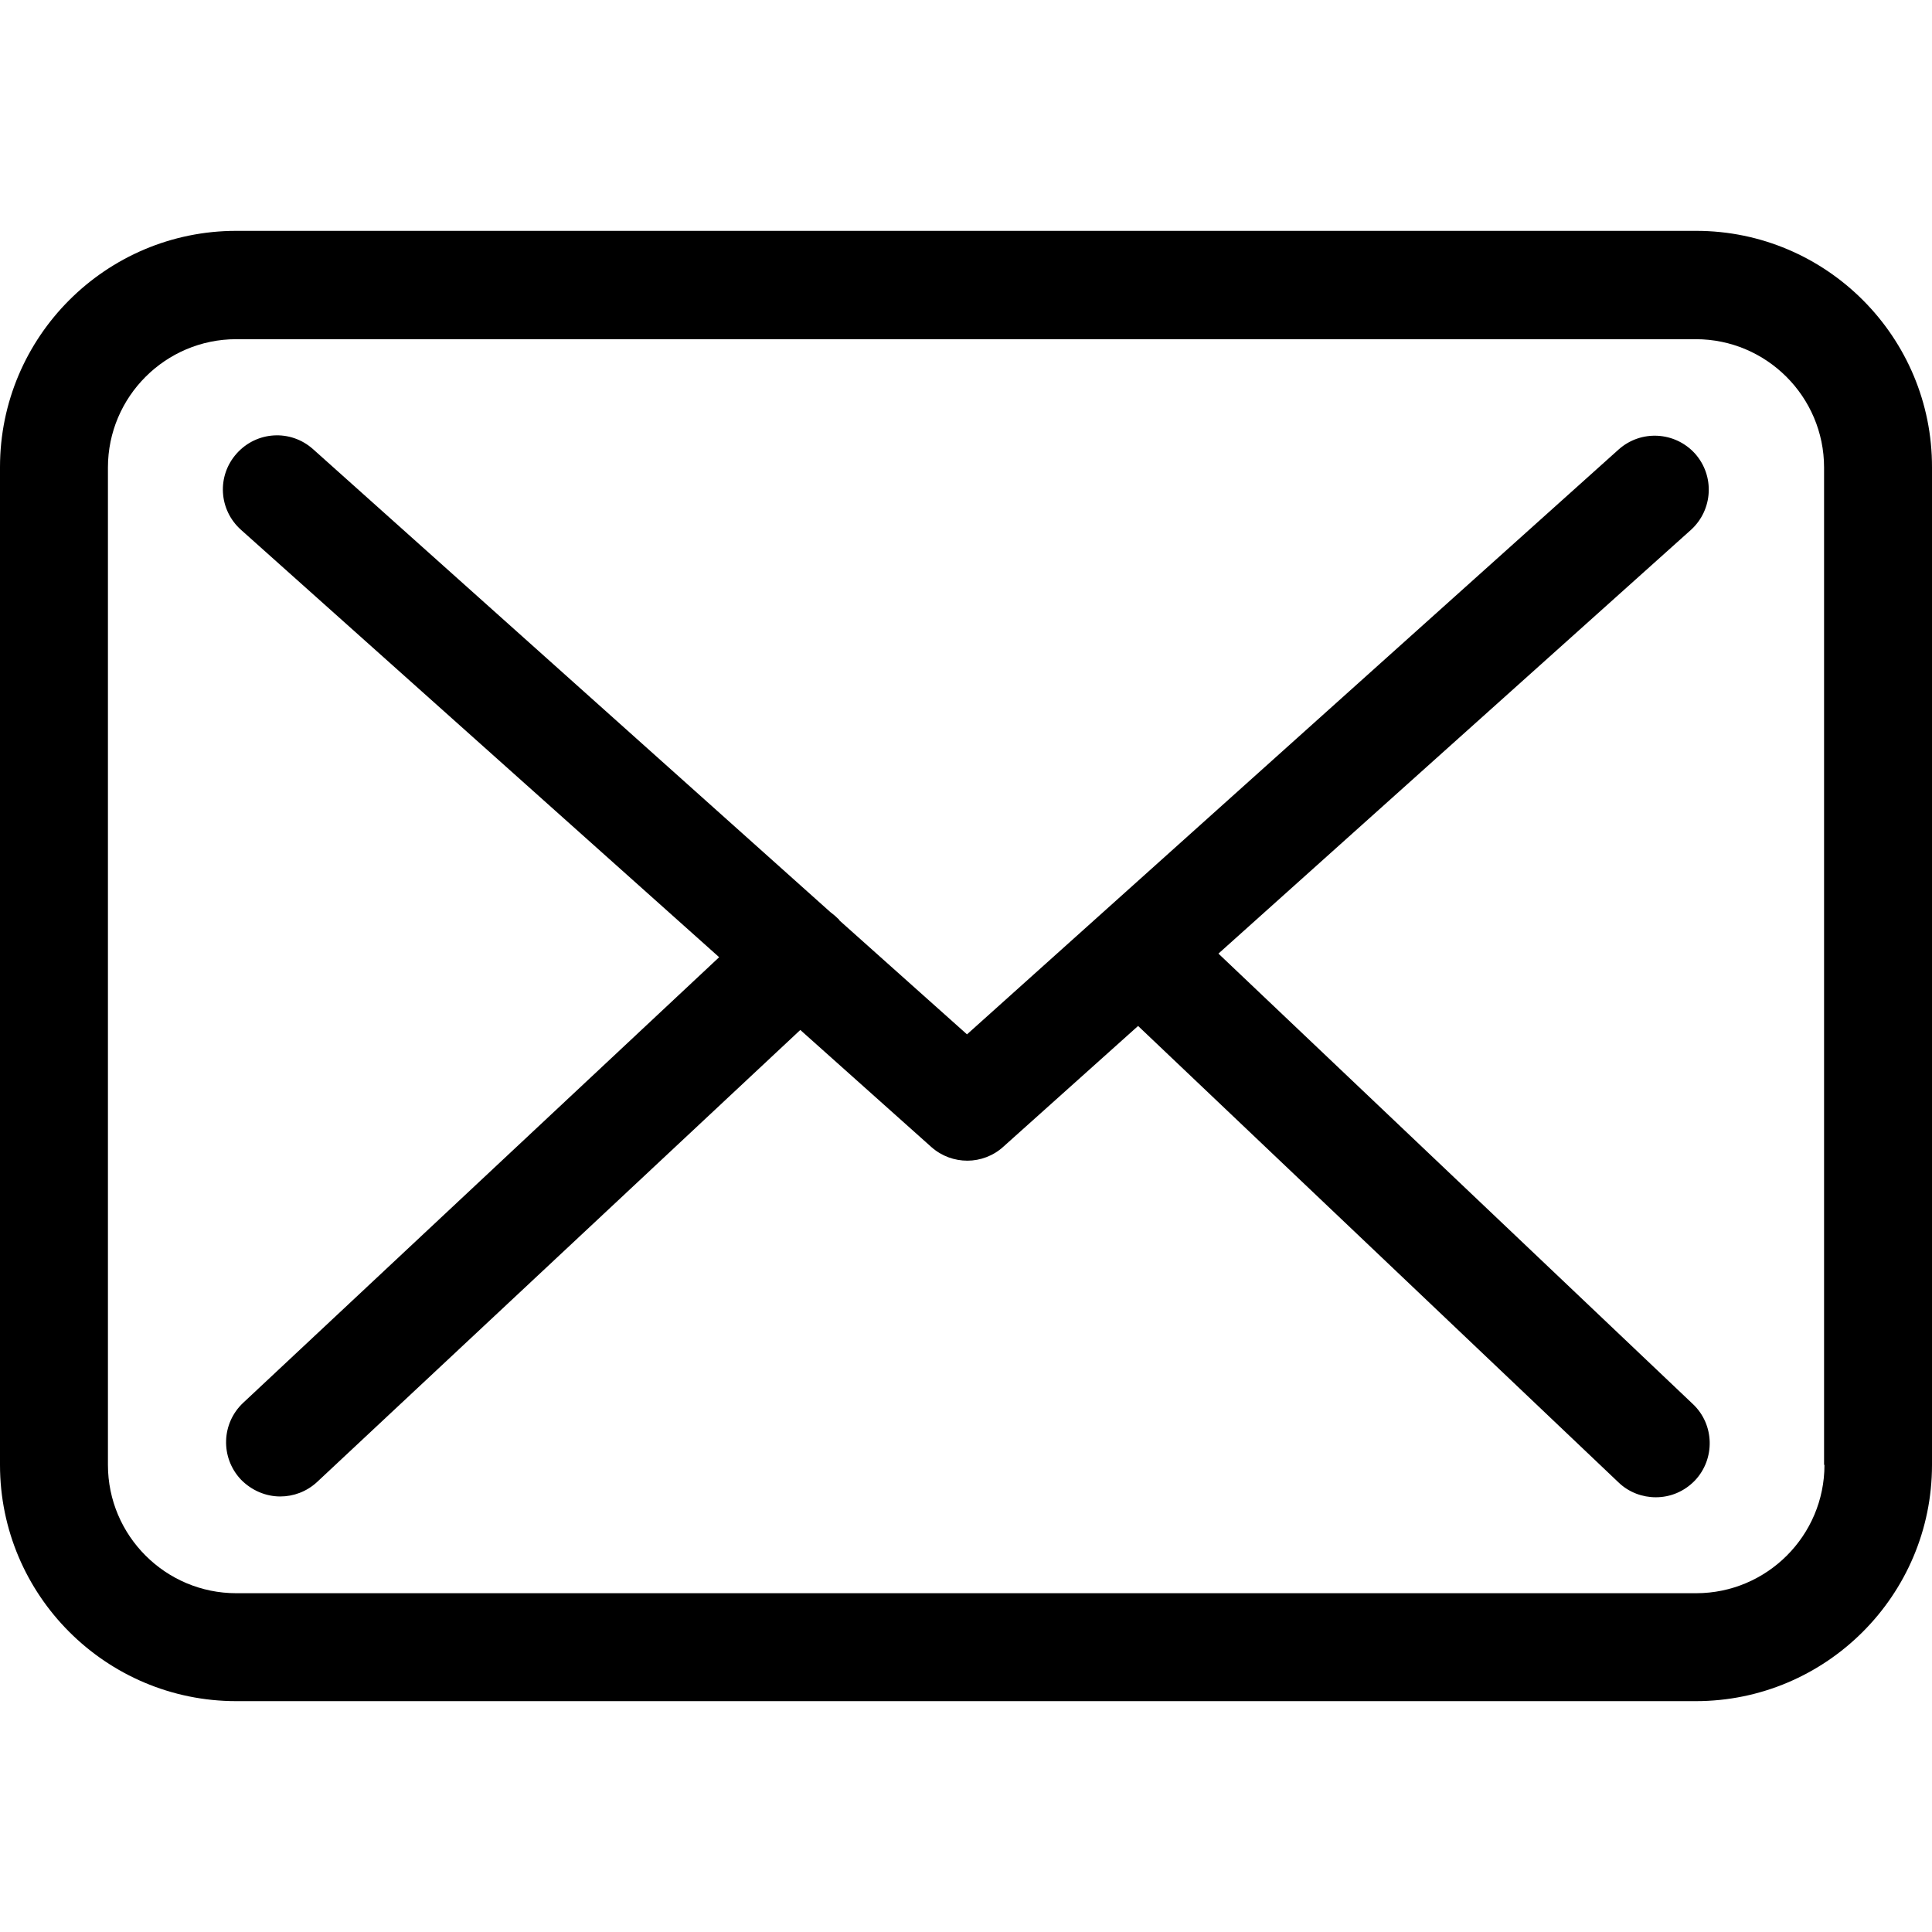
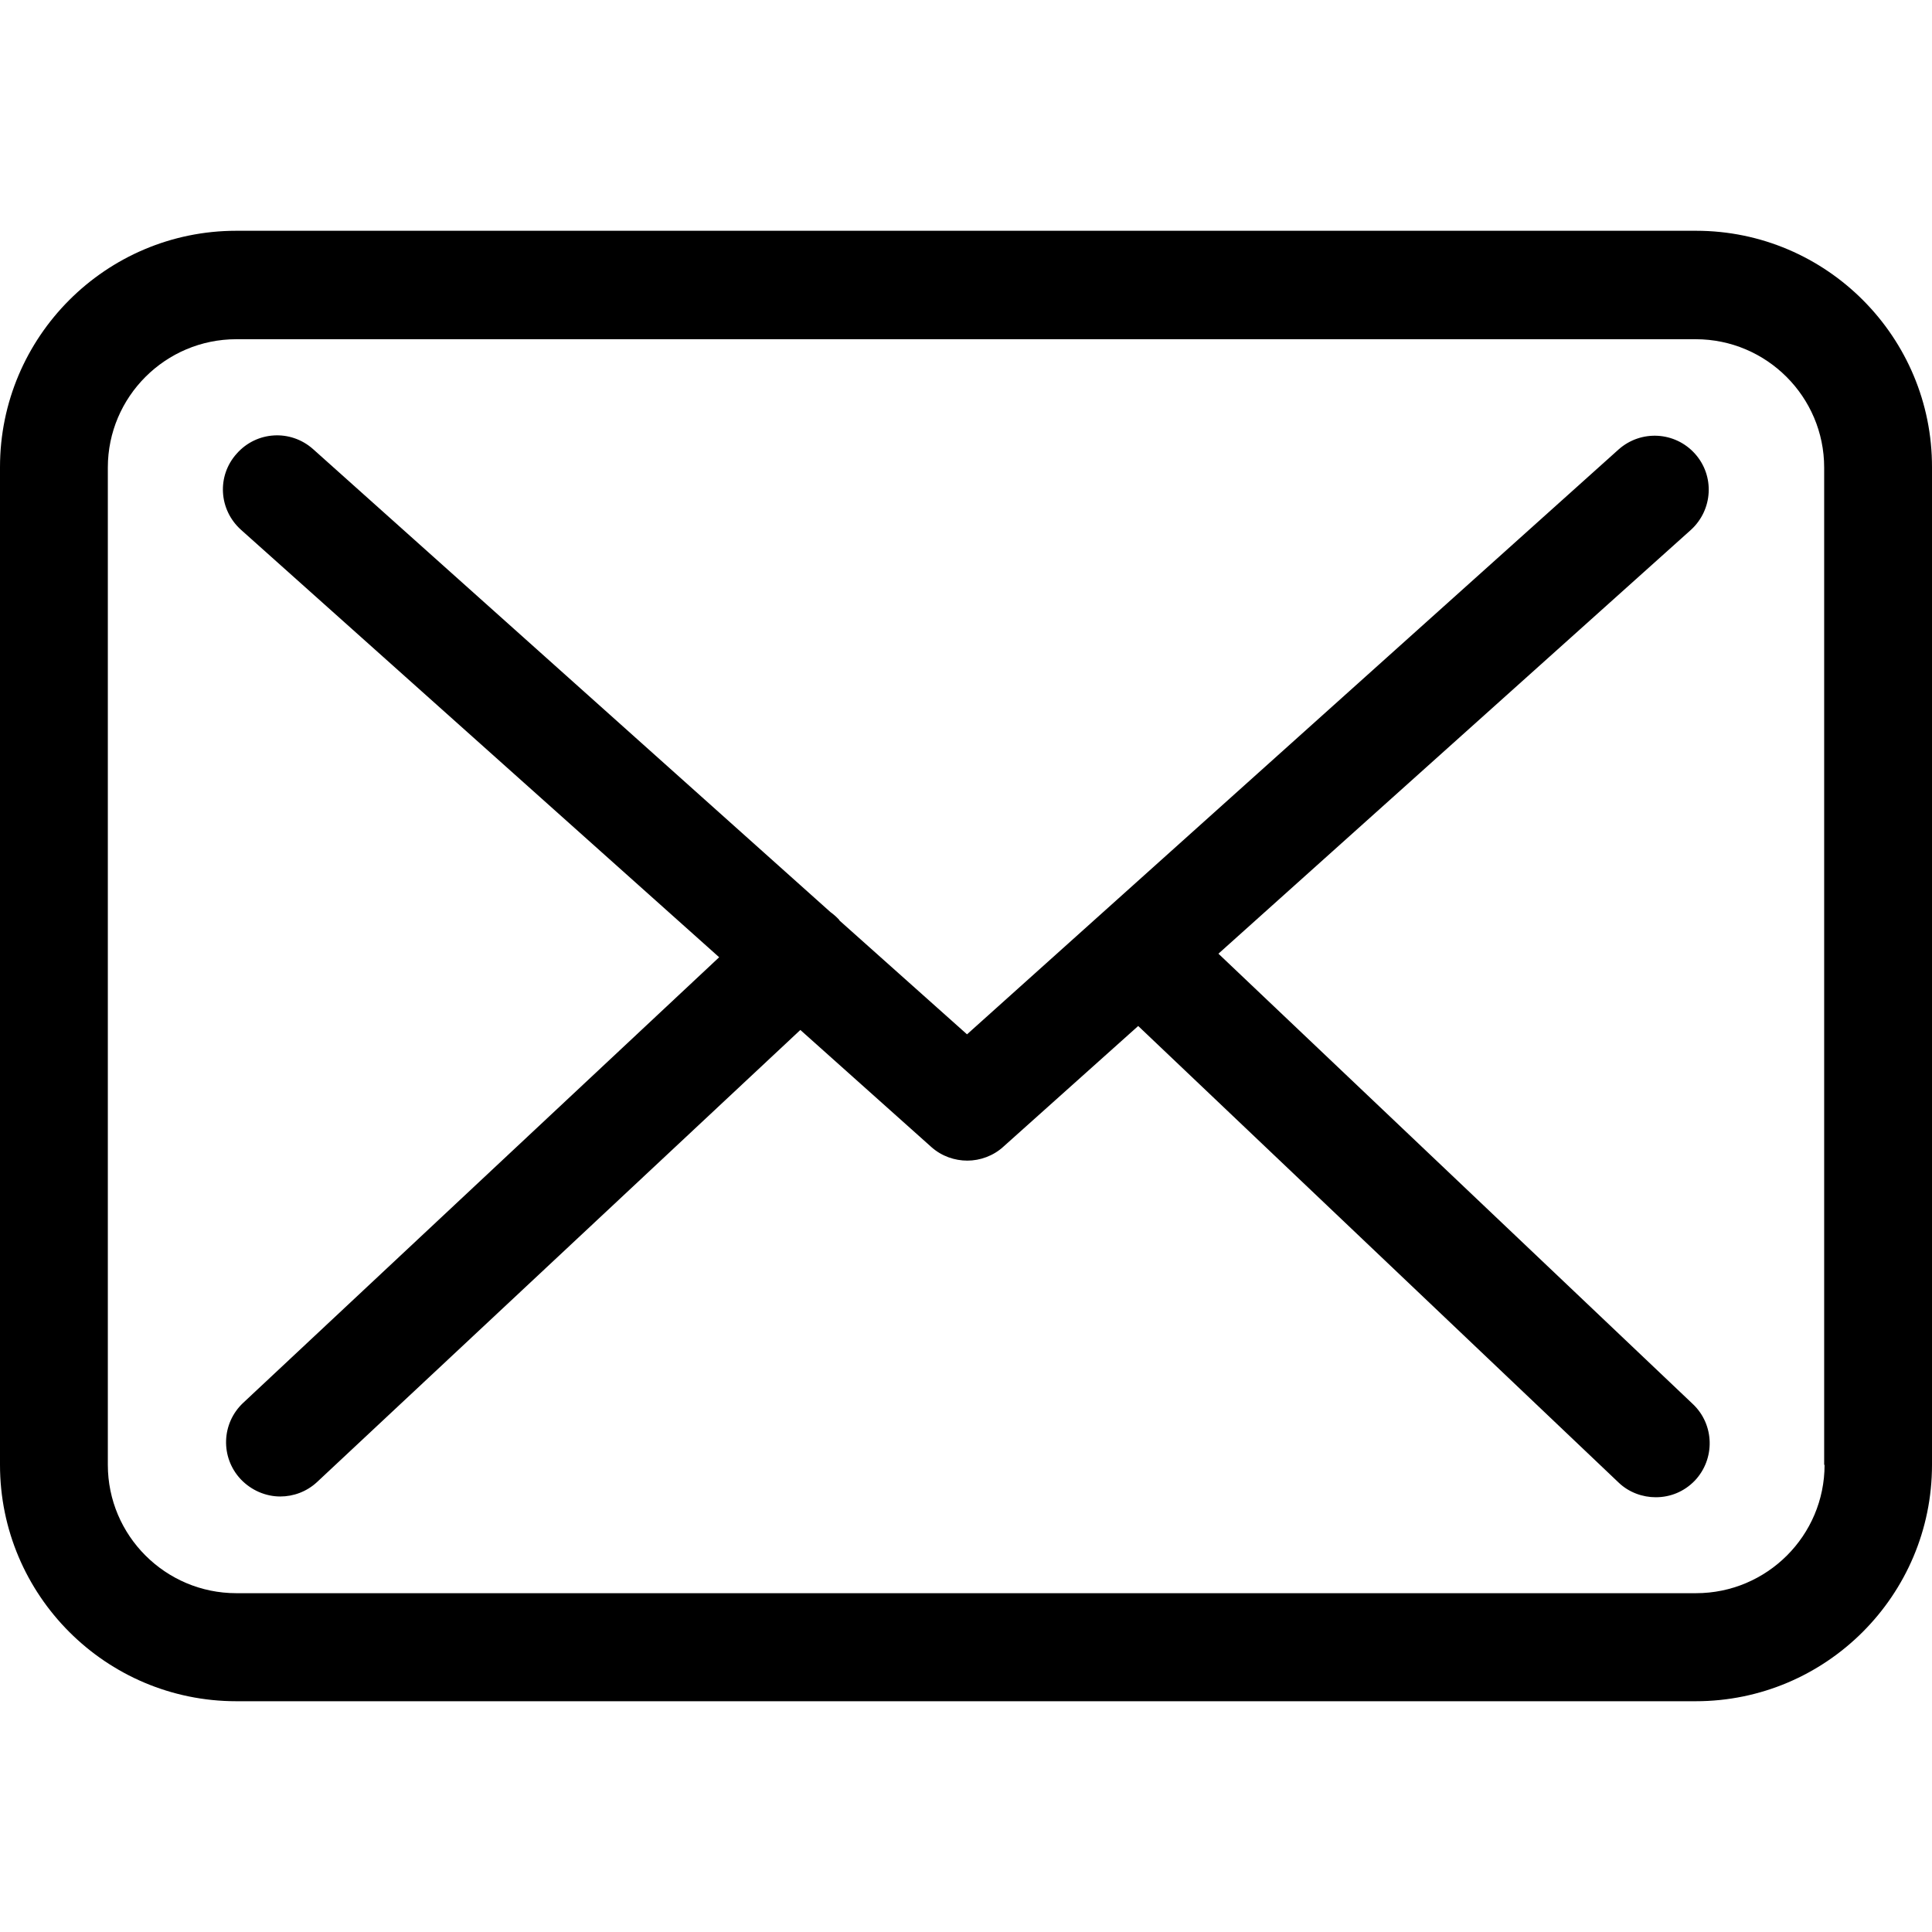
- <svg xmlns="http://www.w3.org/2000/svg" version="1.1" id="Capa_1" x="0px" y="0px" viewBox="0 0 483.3 483.3" style="enable-background:new 0 0 483.3 483.3;" xml:space="preserve">
-   <g>
-     <g>
-       <path d="M424.3,57.75H59.1c-32.6,0-59.1,26.5-59.1,59.1v249.6c0,32.6,26.5,59.1,59.1,59.1h365.1c32.6,0,59.1-26.5,59.1-59.1    v-249.5C483.4,84.35,456.9,57.75,424.3,57.75z M456.4,366.45c0,17.7-14.4,32.1-32.1,32.1H59.1c-17.7,0-32.1-14.4-32.1-32.1v-249.5    c0-17.7,14.4-32.1,32.1-32.1h365.1c17.7,0,32.1,14.4,32.1,32.1v249.5H456.4z" />
-       <path d="M304.8,238.55l118.2-106c5.5-5,6-13.5,1-19.1c-5-5.5-13.5-6-19.1-1l-163,146.3l-31.8-28.4c-0.1-0.1-0.2-0.2-0.2-0.3    c-0.7-0.7-1.4-1.3-2.2-1.9L78.3,112.35c-5.6-5-14.1-4.5-19.1,1.1c-5,5.6-4.5,14.1,1.1,19.1l119.6,106.9L60.8,350.95    c-5.4,5.1-5.7,13.6-0.6,19.1c2.7,2.8,6.3,4.3,9.9,4.3c3.3,0,6.6-1.2,9.2-3.6l120.9-113.1l32.8,29.3c2.6,2.3,5.8,3.4,9,3.4    c3.2,0,6.5-1.2,9-3.5l33.7-30.2l120.2,114.2c2.6,2.5,6,3.7,9.3,3.7c3.6,0,7.1-1.4,9.8-4.2c5.1-5.4,4.9-14-0.5-19.1L304.8,238.55z" />
-     </g>
+ <svg xmlns="http://www.w3.org/2000/svg" width="38pt" height="38pt" viewBox="0 0 38 38" version="1.1">
+   <g id="surface1">
+     <path style=" stroke:none;fill-rule:nonzero;fill:rgb(0%,0%,0%);fill-opacity:1;" d="M 33.359 4.539 L 4.648 4.539 C 2.082 4.539 0 6.625 0 9.188 L 0 28.812 C 0 31.375 2.082 33.461 4.648 33.461 L 33.352 33.461 C 35.918 33.461 38 31.375 38 28.812 L 38 9.195 C 38.008 6.633 35.926 4.539 33.359 4.539 Z M 35.887 28.812 C 35.887 30.203 34.754 31.336 33.359 31.336 L 4.648 31.336 C 3.254 31.336 2.121 30.203 2.121 28.812 L 2.121 9.195 C 2.121 7.805 3.254 6.672 4.648 6.672 L 33.352 6.672 C 34.746 6.672 35.879 7.805 35.879 9.195 L 35.879 28.812 Z M 35.887 28.812 " />
+     <path style=" stroke:none;fill-rule:nonzero;fill:rgb(0%,0%,0%);fill-opacity:1;" d="M 23.965 18.758 L 33.258 10.422 C 33.691 10.027 33.73 9.359 33.336 8.922 C 32.945 8.488 32.277 8.449 31.836 8.84 L 19.02 20.344 L 16.52 18.113 C 16.512 18.105 16.504 18.098 16.504 18.09 C 16.449 18.031 16.395 17.984 16.332 17.938 L 6.156 8.832 C 5.715 8.441 5.047 8.48 4.656 8.922 C 4.262 9.359 4.301 10.027 4.742 10.422 L 14.145 18.828 L 4.781 27.594 C 4.355 27.996 4.332 28.664 4.734 29.094 C 4.945 29.316 5.23 29.434 5.512 29.434 C 5.77 29.434 6.031 29.34 6.234 29.152 L 15.742 20.258 L 18.32 22.562 C 18.523 22.742 18.777 22.828 19.027 22.828 C 19.277 22.828 19.539 22.734 19.734 22.555 L 22.387 20.18 L 31.836 29.16 C 32.039 29.355 32.309 29.449 32.566 29.449 C 32.852 29.449 33.125 29.34 33.336 29.121 C 33.738 28.695 33.723 28.02 33.297 27.617 Z M 23.965 18.758 " />
  </g>
-   <g>
- </g>
-   <g>
- </g>
-   <g>
- </g>
-   <g>
- </g>
-   <g>
- </g>
-   <g>
- </g>
-   <g>
- </g>
-   <g>
- </g>
-   <g>
- </g>
-   <g>
- </g>
-   <g>
- </g>
-   <g>
- </g>
-   <g>
- </g>
-   <g>
- </g>
-   <g>
- </g>
</svg>
